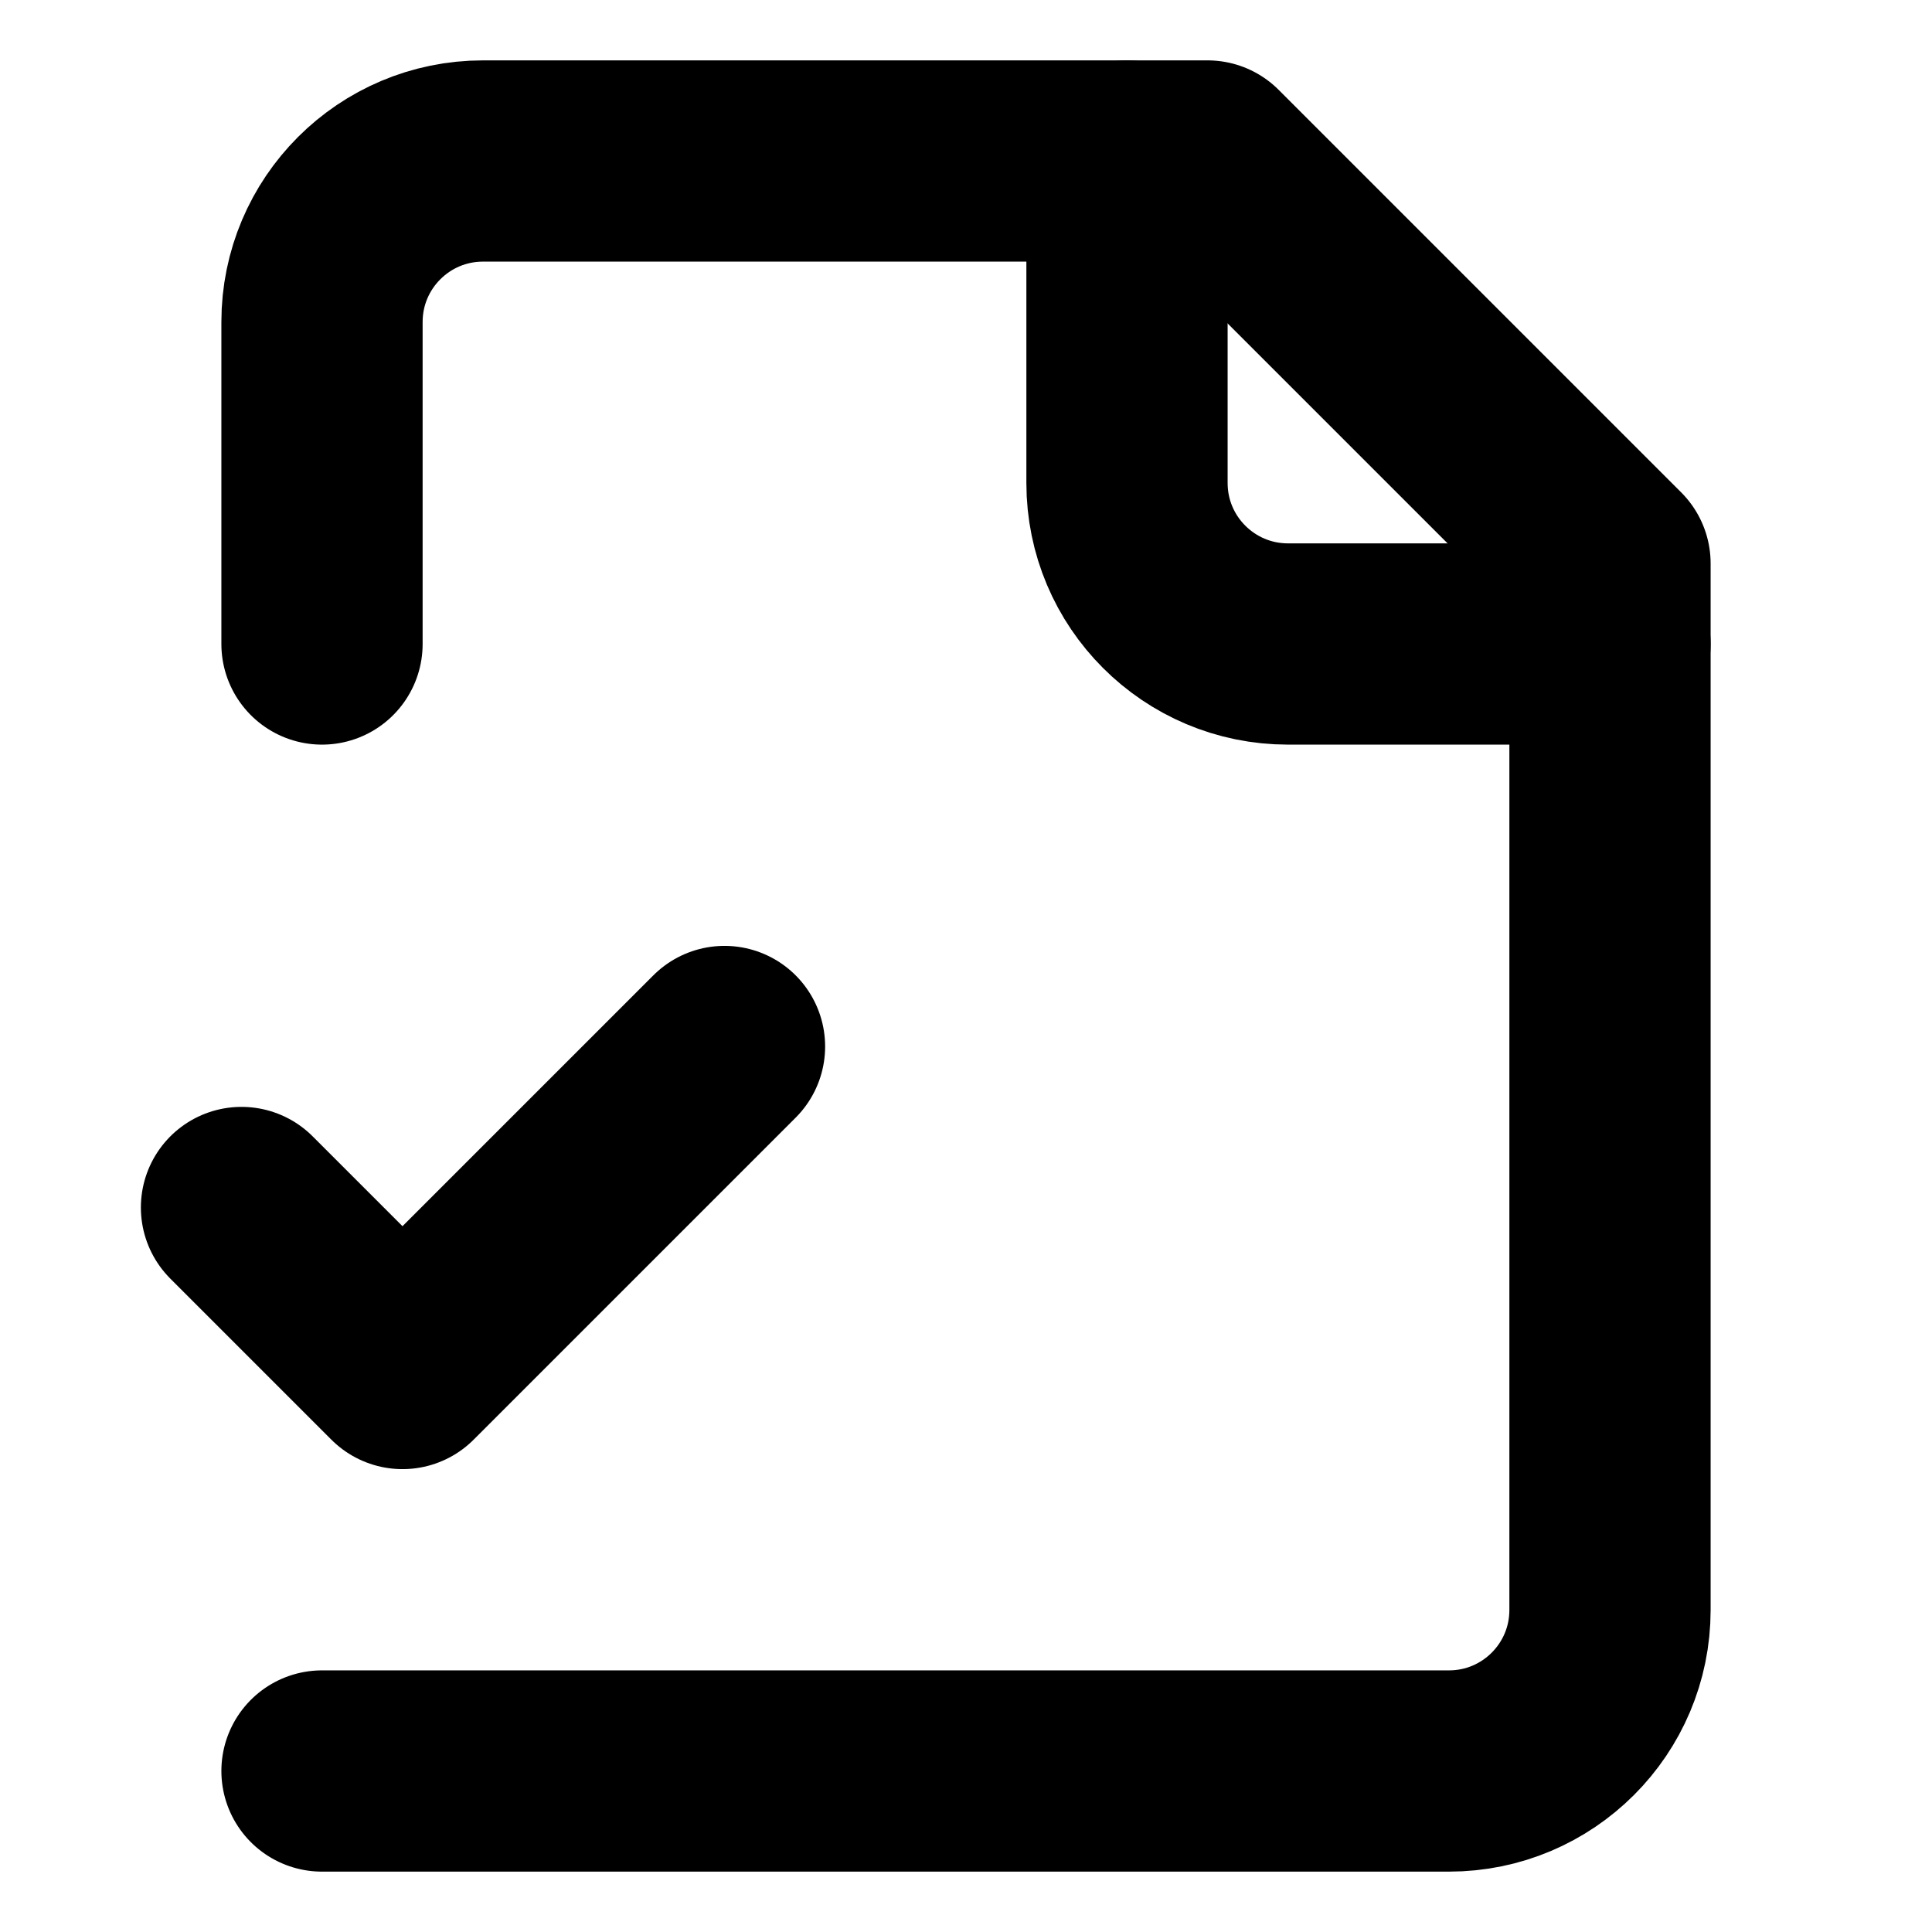
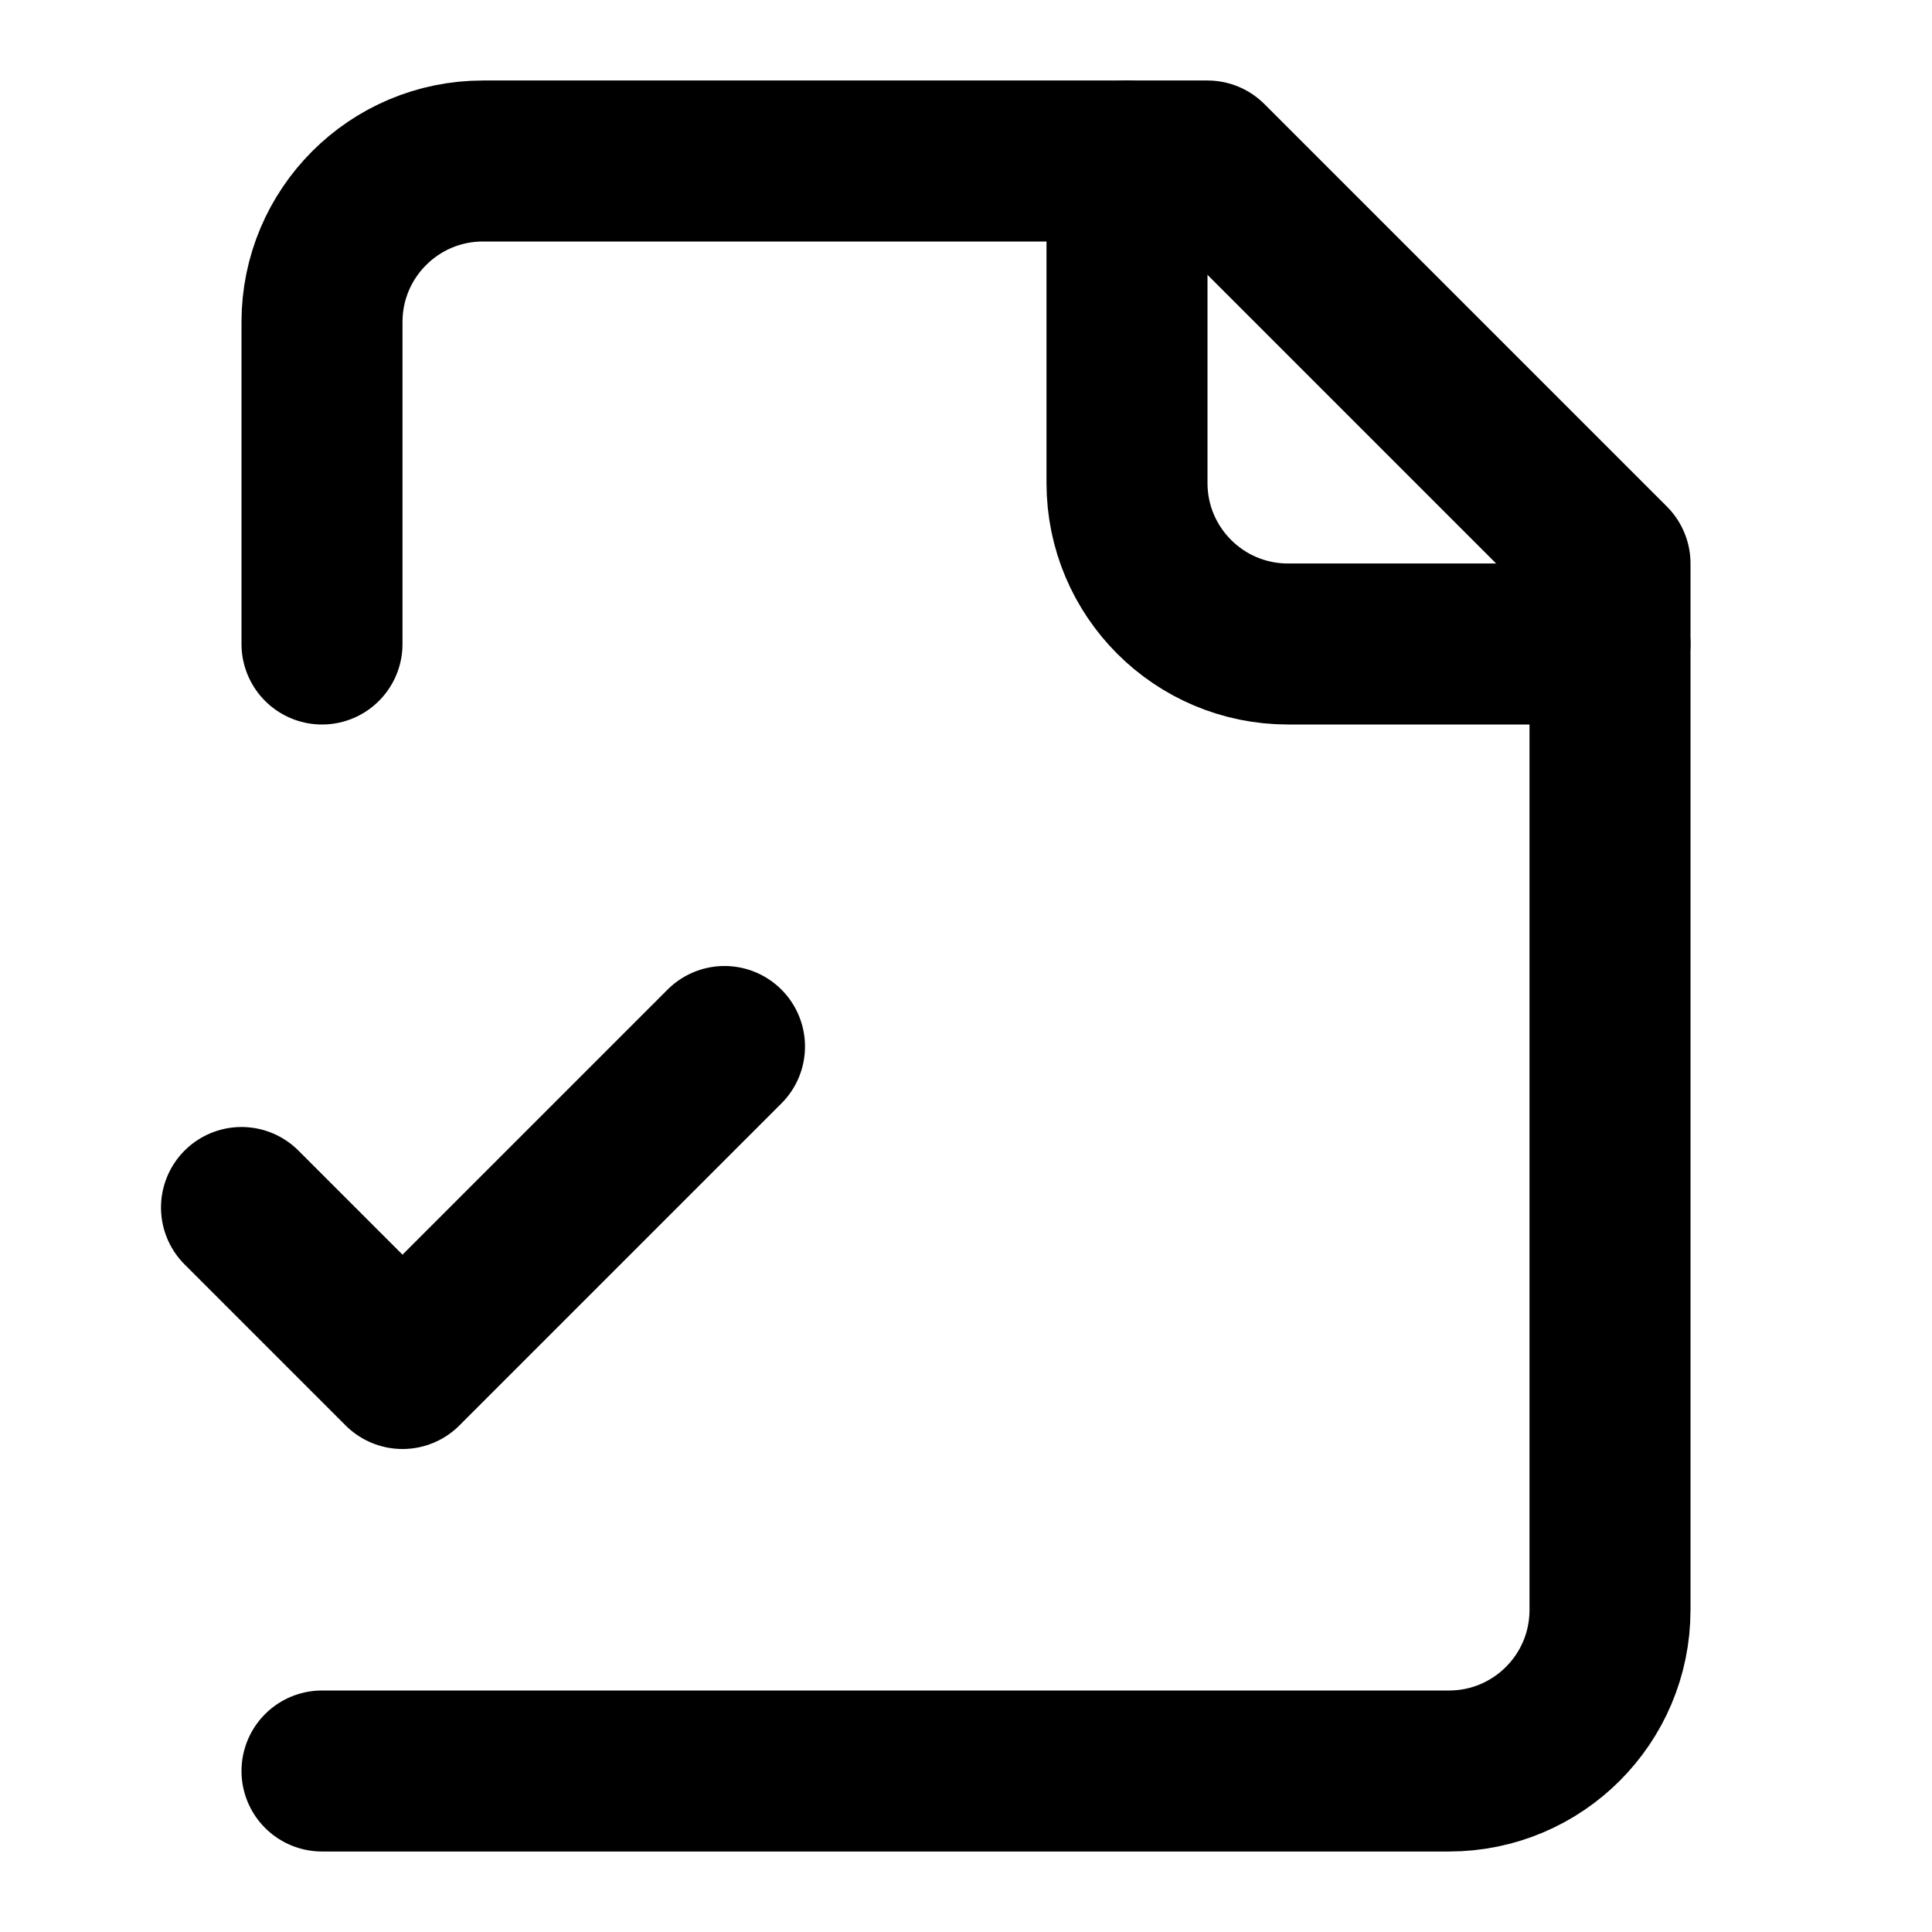
- <svg xmlns="http://www.w3.org/2000/svg" width="28" height="28" viewBox="0 0 24 24" fill="none" stroke="currentColor" stroke-width="2.5" stroke-linecap="round" stroke-linejoin="round" class="lucide lucide-file-check-2">
+ <svg xmlns="http://www.w3.org/2000/svg" width="24" height="24" viewBox="0 0 24 24" fill="none" stroke="currentColor" stroke-width="2" stroke-linecap="round" stroke-linejoin="round" class="lucide lucide-file-check2-icon lucide-file-check-2">
  <path d="M4 22h14a2 2 0 0 0 2-2V7l-5-5H6a2 2 0 0 0-2 2v4" />
  <path d="M14 2v4a2 2 0 0 0 2 2h4" />
  <path d="m3 15 2 2 4-4" />
</svg>
